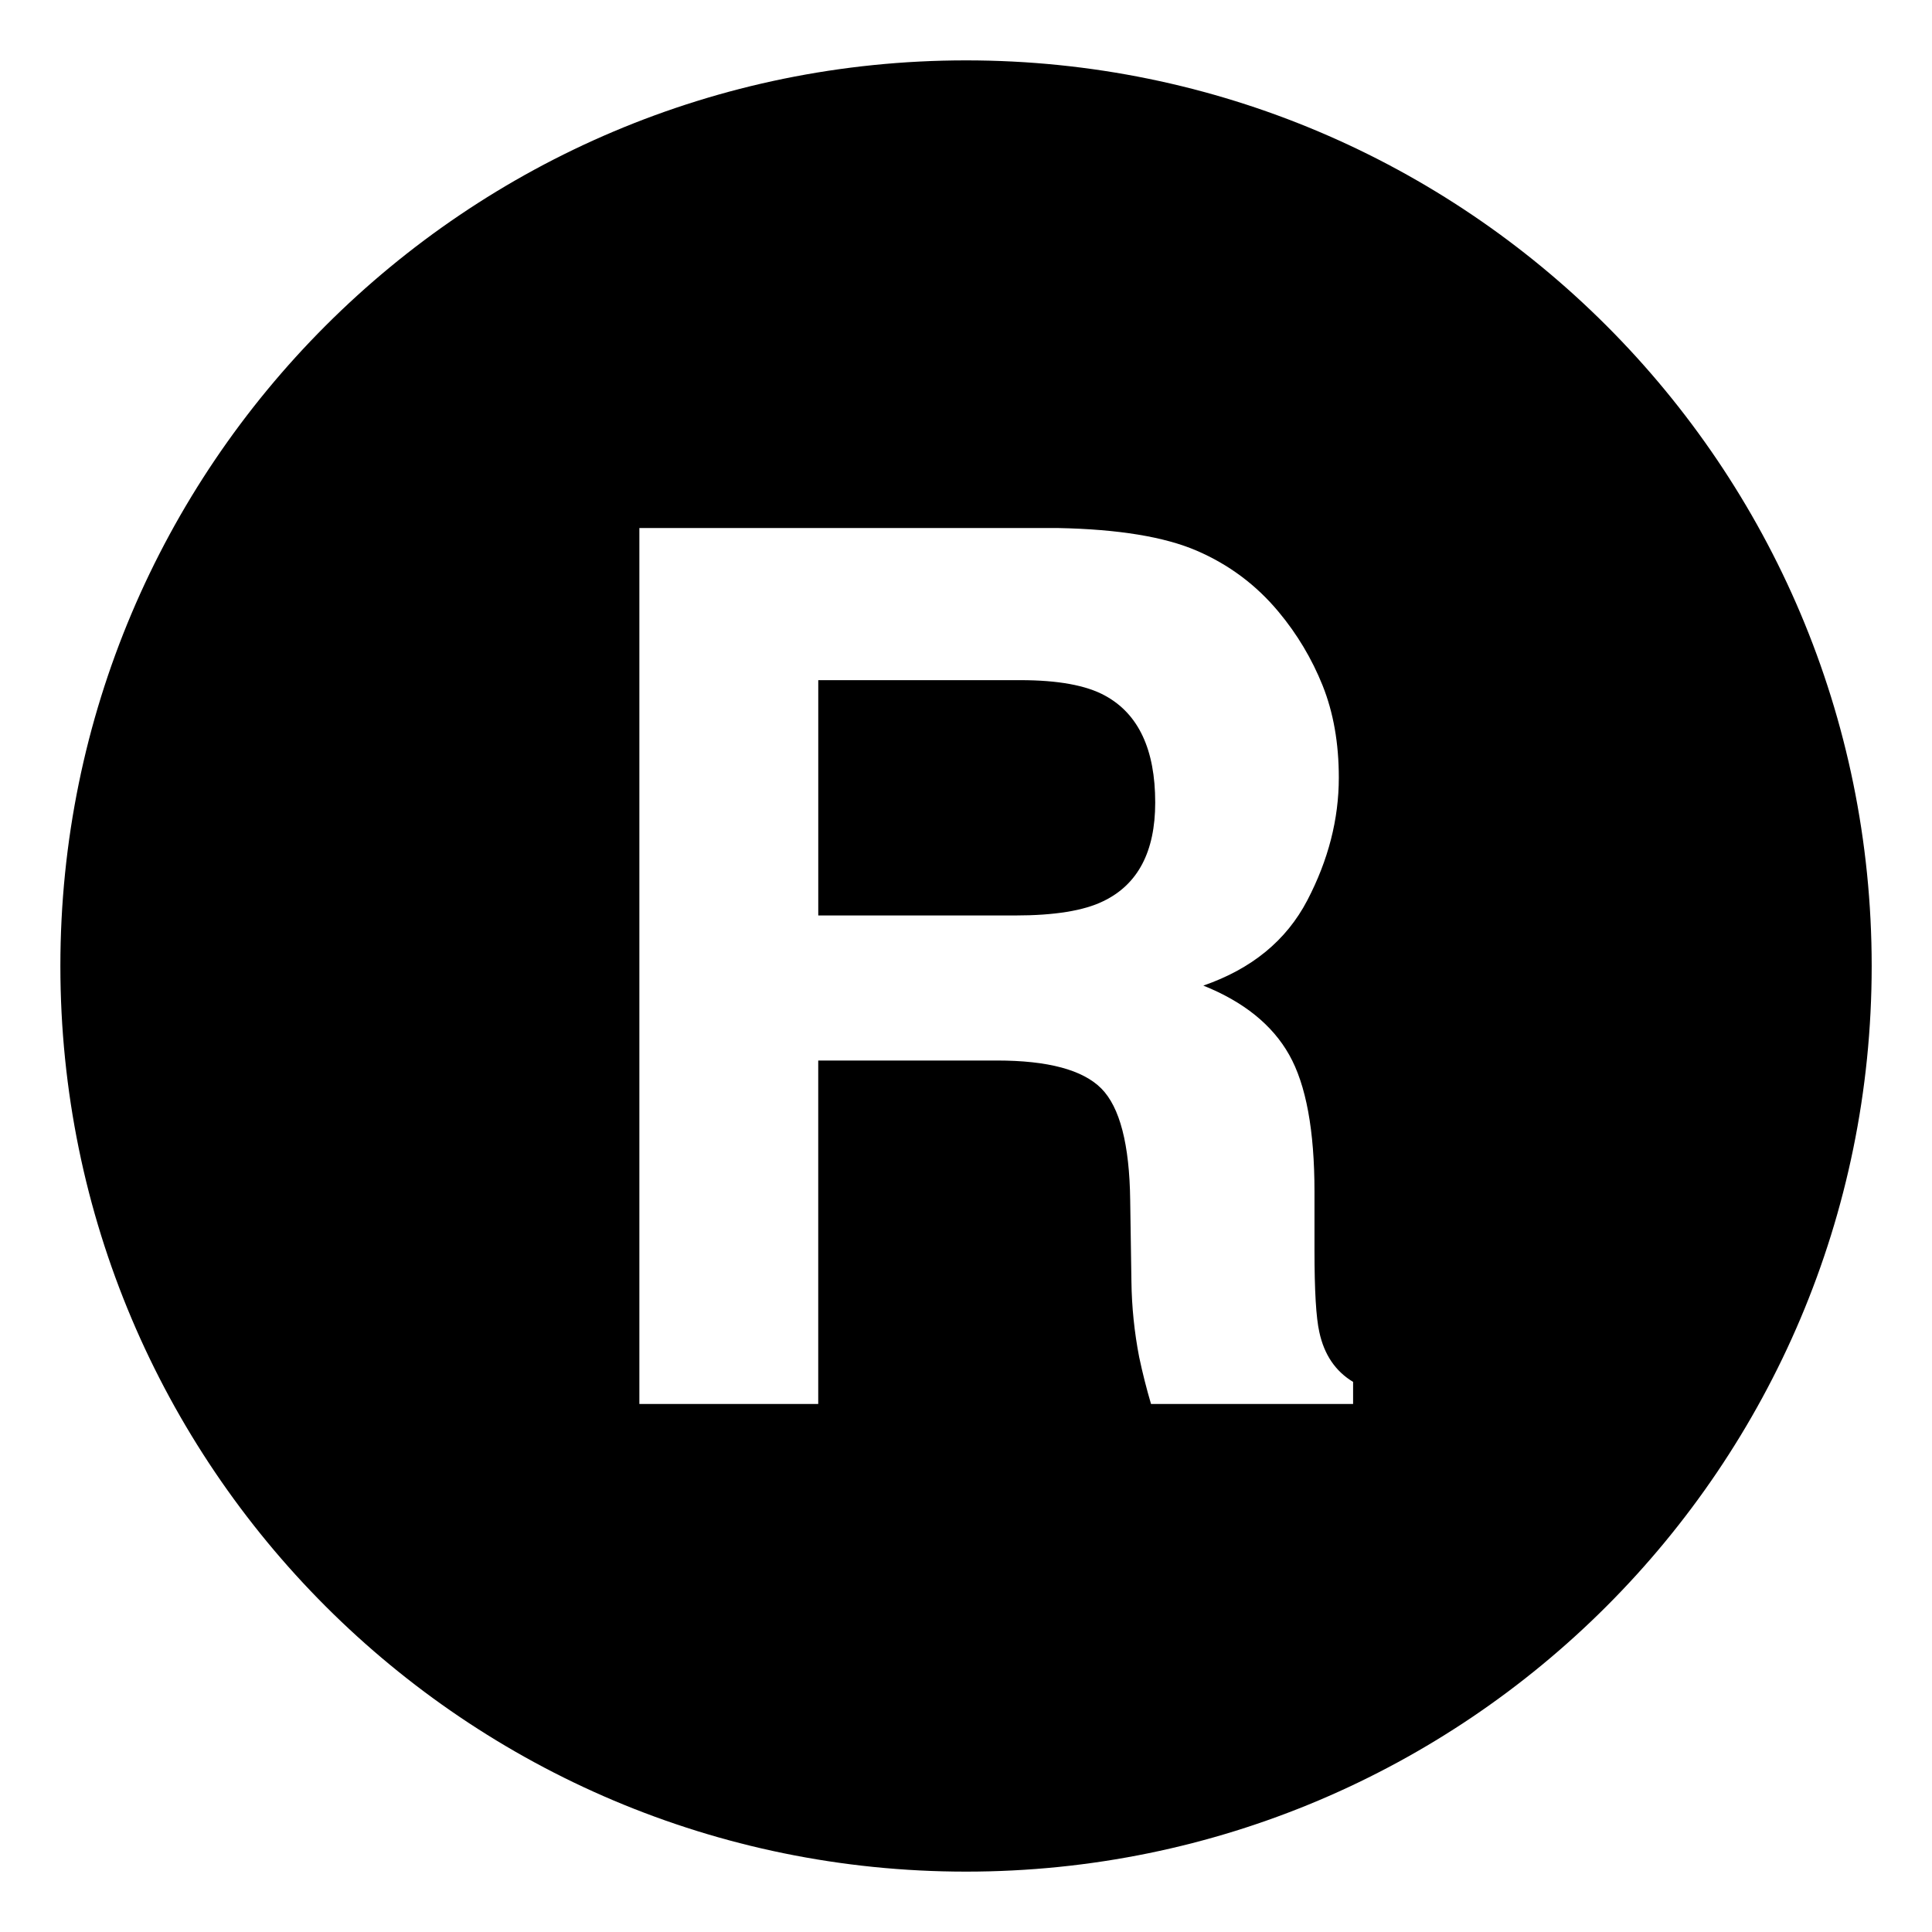
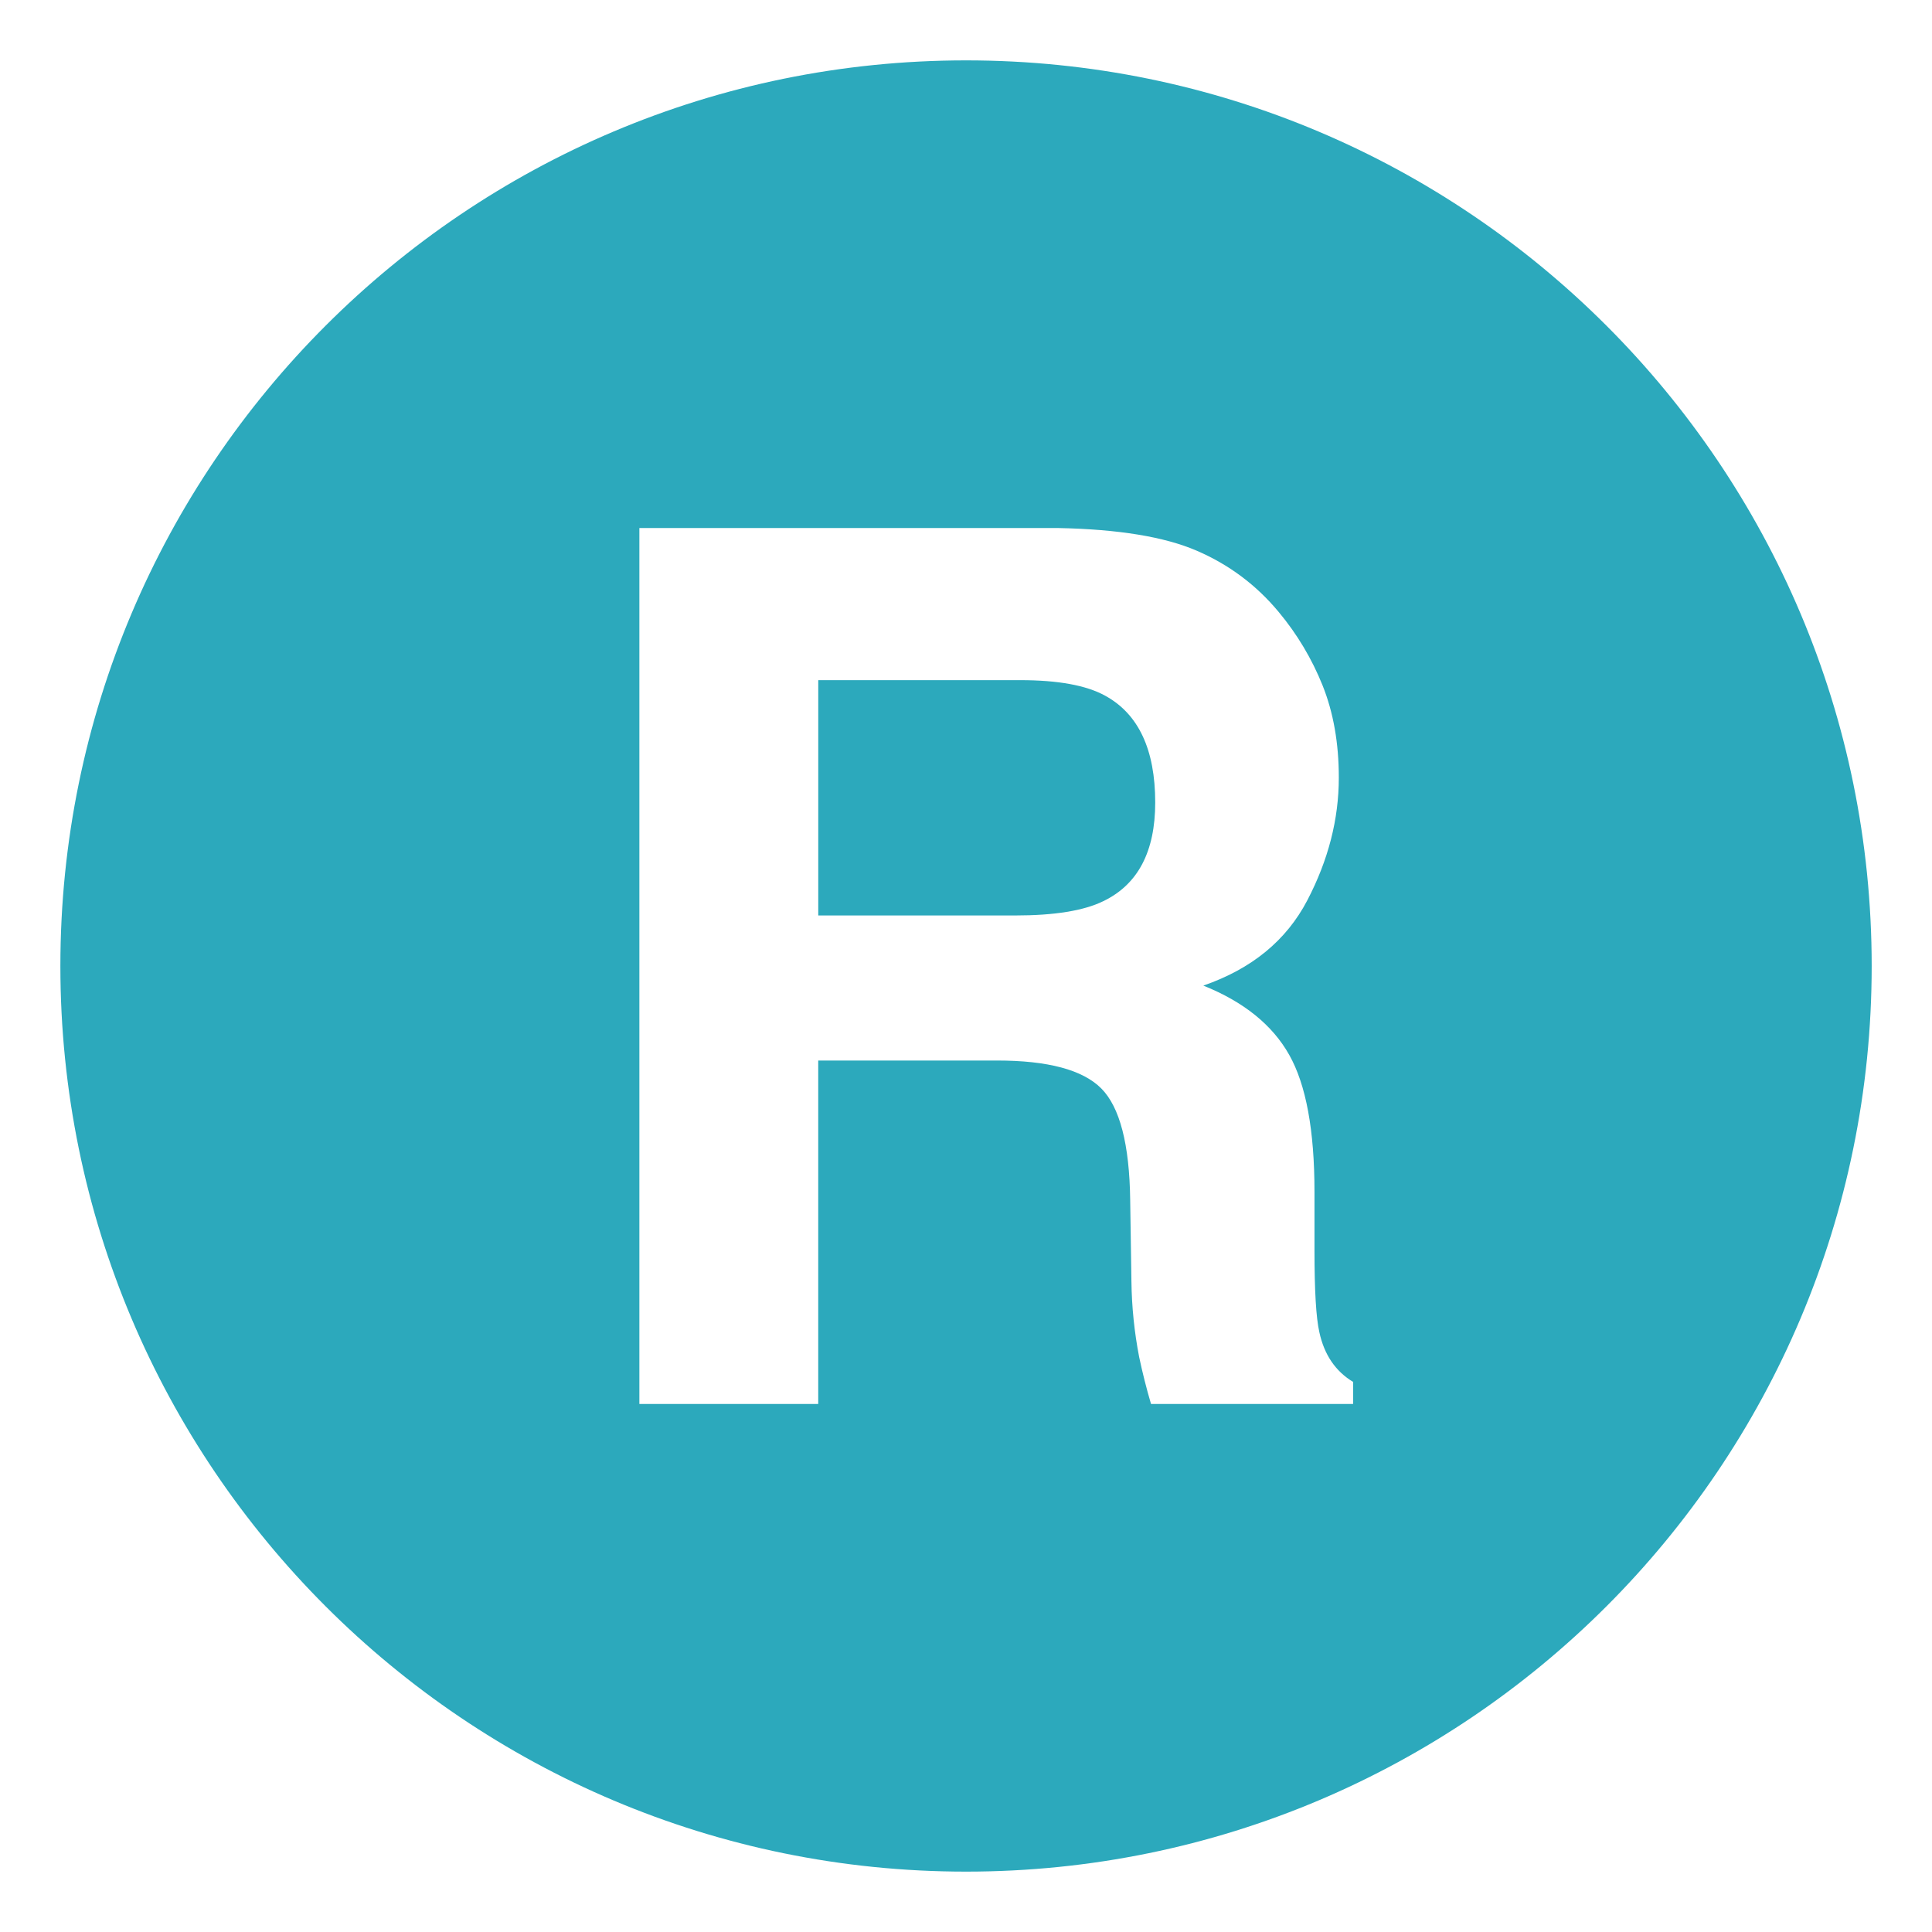
<svg xmlns="http://www.w3.org/2000/svg" width="800px" height="800px" viewBox="0 0 64 64" aria-hidden="true" role="img" class="iconify iconify--emojione-monotone" preserveAspectRatio="xMidYMid meet">
-   <path d="M36.604 23.043c-.623-.342-1.559-.512-2.805-.512h-6.693v7.795h6.525c1.295 0 2.268-.156 2.916-.473c1.146-.551 1.721-1.639 1.721-3.268c0-1.757-.555-2.939-1.664-3.542" fill="#000000" />
-   <path d="M32.002 2C15.434 2 2 15.432 2 32s13.434 30 30.002 30s30-13.432 30-30s-13.432-30-30-30m12.82 44.508h-6.693a20.582 20.582 0 0 1-.393-1.555a14.126 14.126 0 0 1-.256-2.5l-.041-2.697c-.023-1.85-.344-3.084-.959-3.701c-.613-.615-1.766-.924-3.453-.924h-5.922v11.377H21.18V17.492h13.879c1.984.039 3.51.289 4.578.748s1.975 1.135 2.717 2.027a9.07 9.07 0 0 1 1.459 2.441c.357.893.537 1.908.537 3.051c0 1.379-.348 2.732-1.043 4.064s-1.844 2.273-3.445 2.826c1.338.537 2.287 1.303 2.844 2.293c.559.99.838 2.504.838 4.537v1.949c0 1.324.053 2.225.16 2.697c.16.748.533 1.299 1.119 1.652v.731z" fill="#000000" />
+   <path d="M36.604 23.043c-.623-.342-1.559-.512-2.805-.512h-6.693v7.795h6.525c1.295 0 2.268-.156 2.916-.473c1.146-.551 1.721-1.639 1.721-3.268c0-1.757-.555-2.939-1.664-3.542" fill="#2ca9bc" />
+   <path d="M32.002 2C15.434 2 2 15.432 2 32s13.434 30 30.002 30s30-13.432 30-30s-13.432-30-30-30m12.82 44.508h-6.693a20.582 20.582 0 0 1-.393-1.555a14.126 14.126 0 0 1-.256-2.5l-.041-2.697c-.023-1.85-.344-3.084-.959-3.701c-.613-.615-1.766-.924-3.453-.924h-5.922v11.377H21.18V17.492h13.879c1.984.039 3.51.289 4.578.748s1.975 1.135 2.717 2.027a9.07 9.07 0 0 1 1.459 2.441c.357.893.537 1.908.537 3.051c0 1.379-.348 2.732-1.043 4.064s-1.844 2.273-3.445 2.826c1.338.537 2.287 1.303 2.844 2.293c.559.99.838 2.504.838 4.537v1.949c0 1.324.053 2.225.16 2.697c.16.748.533 1.299 1.119 1.652v.731z" fill="#2ca9bc" />
</svg>
